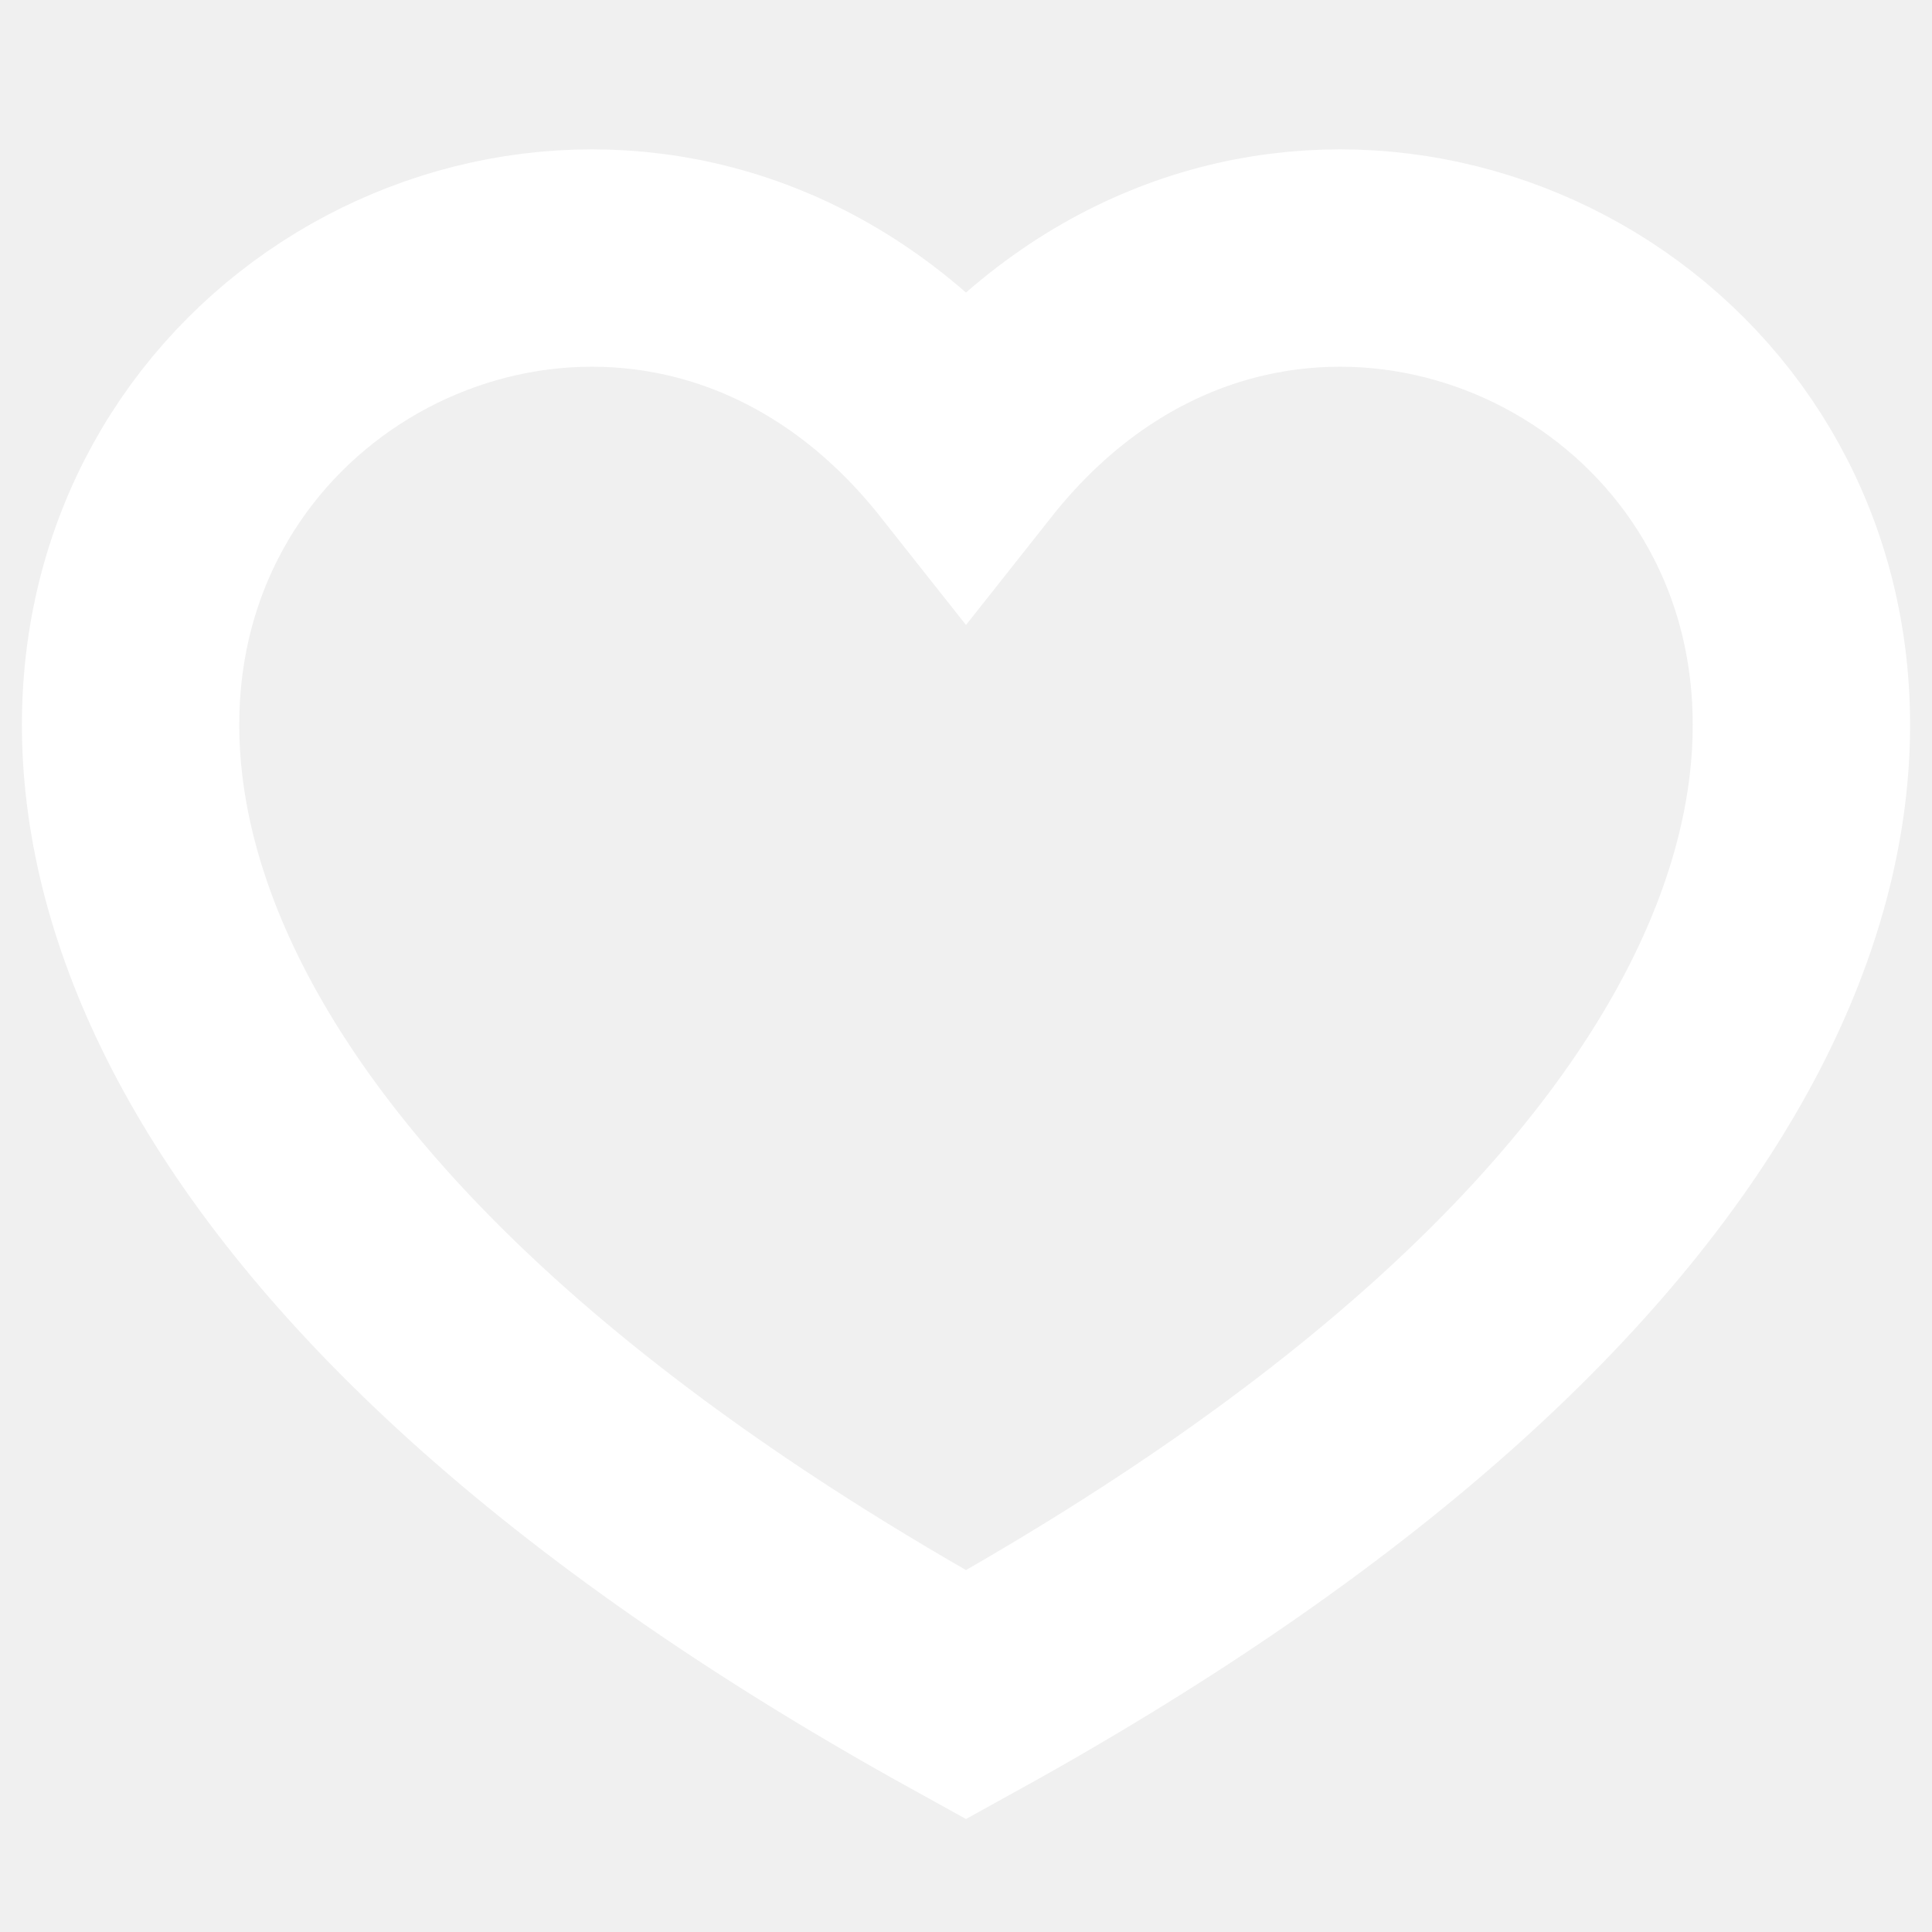
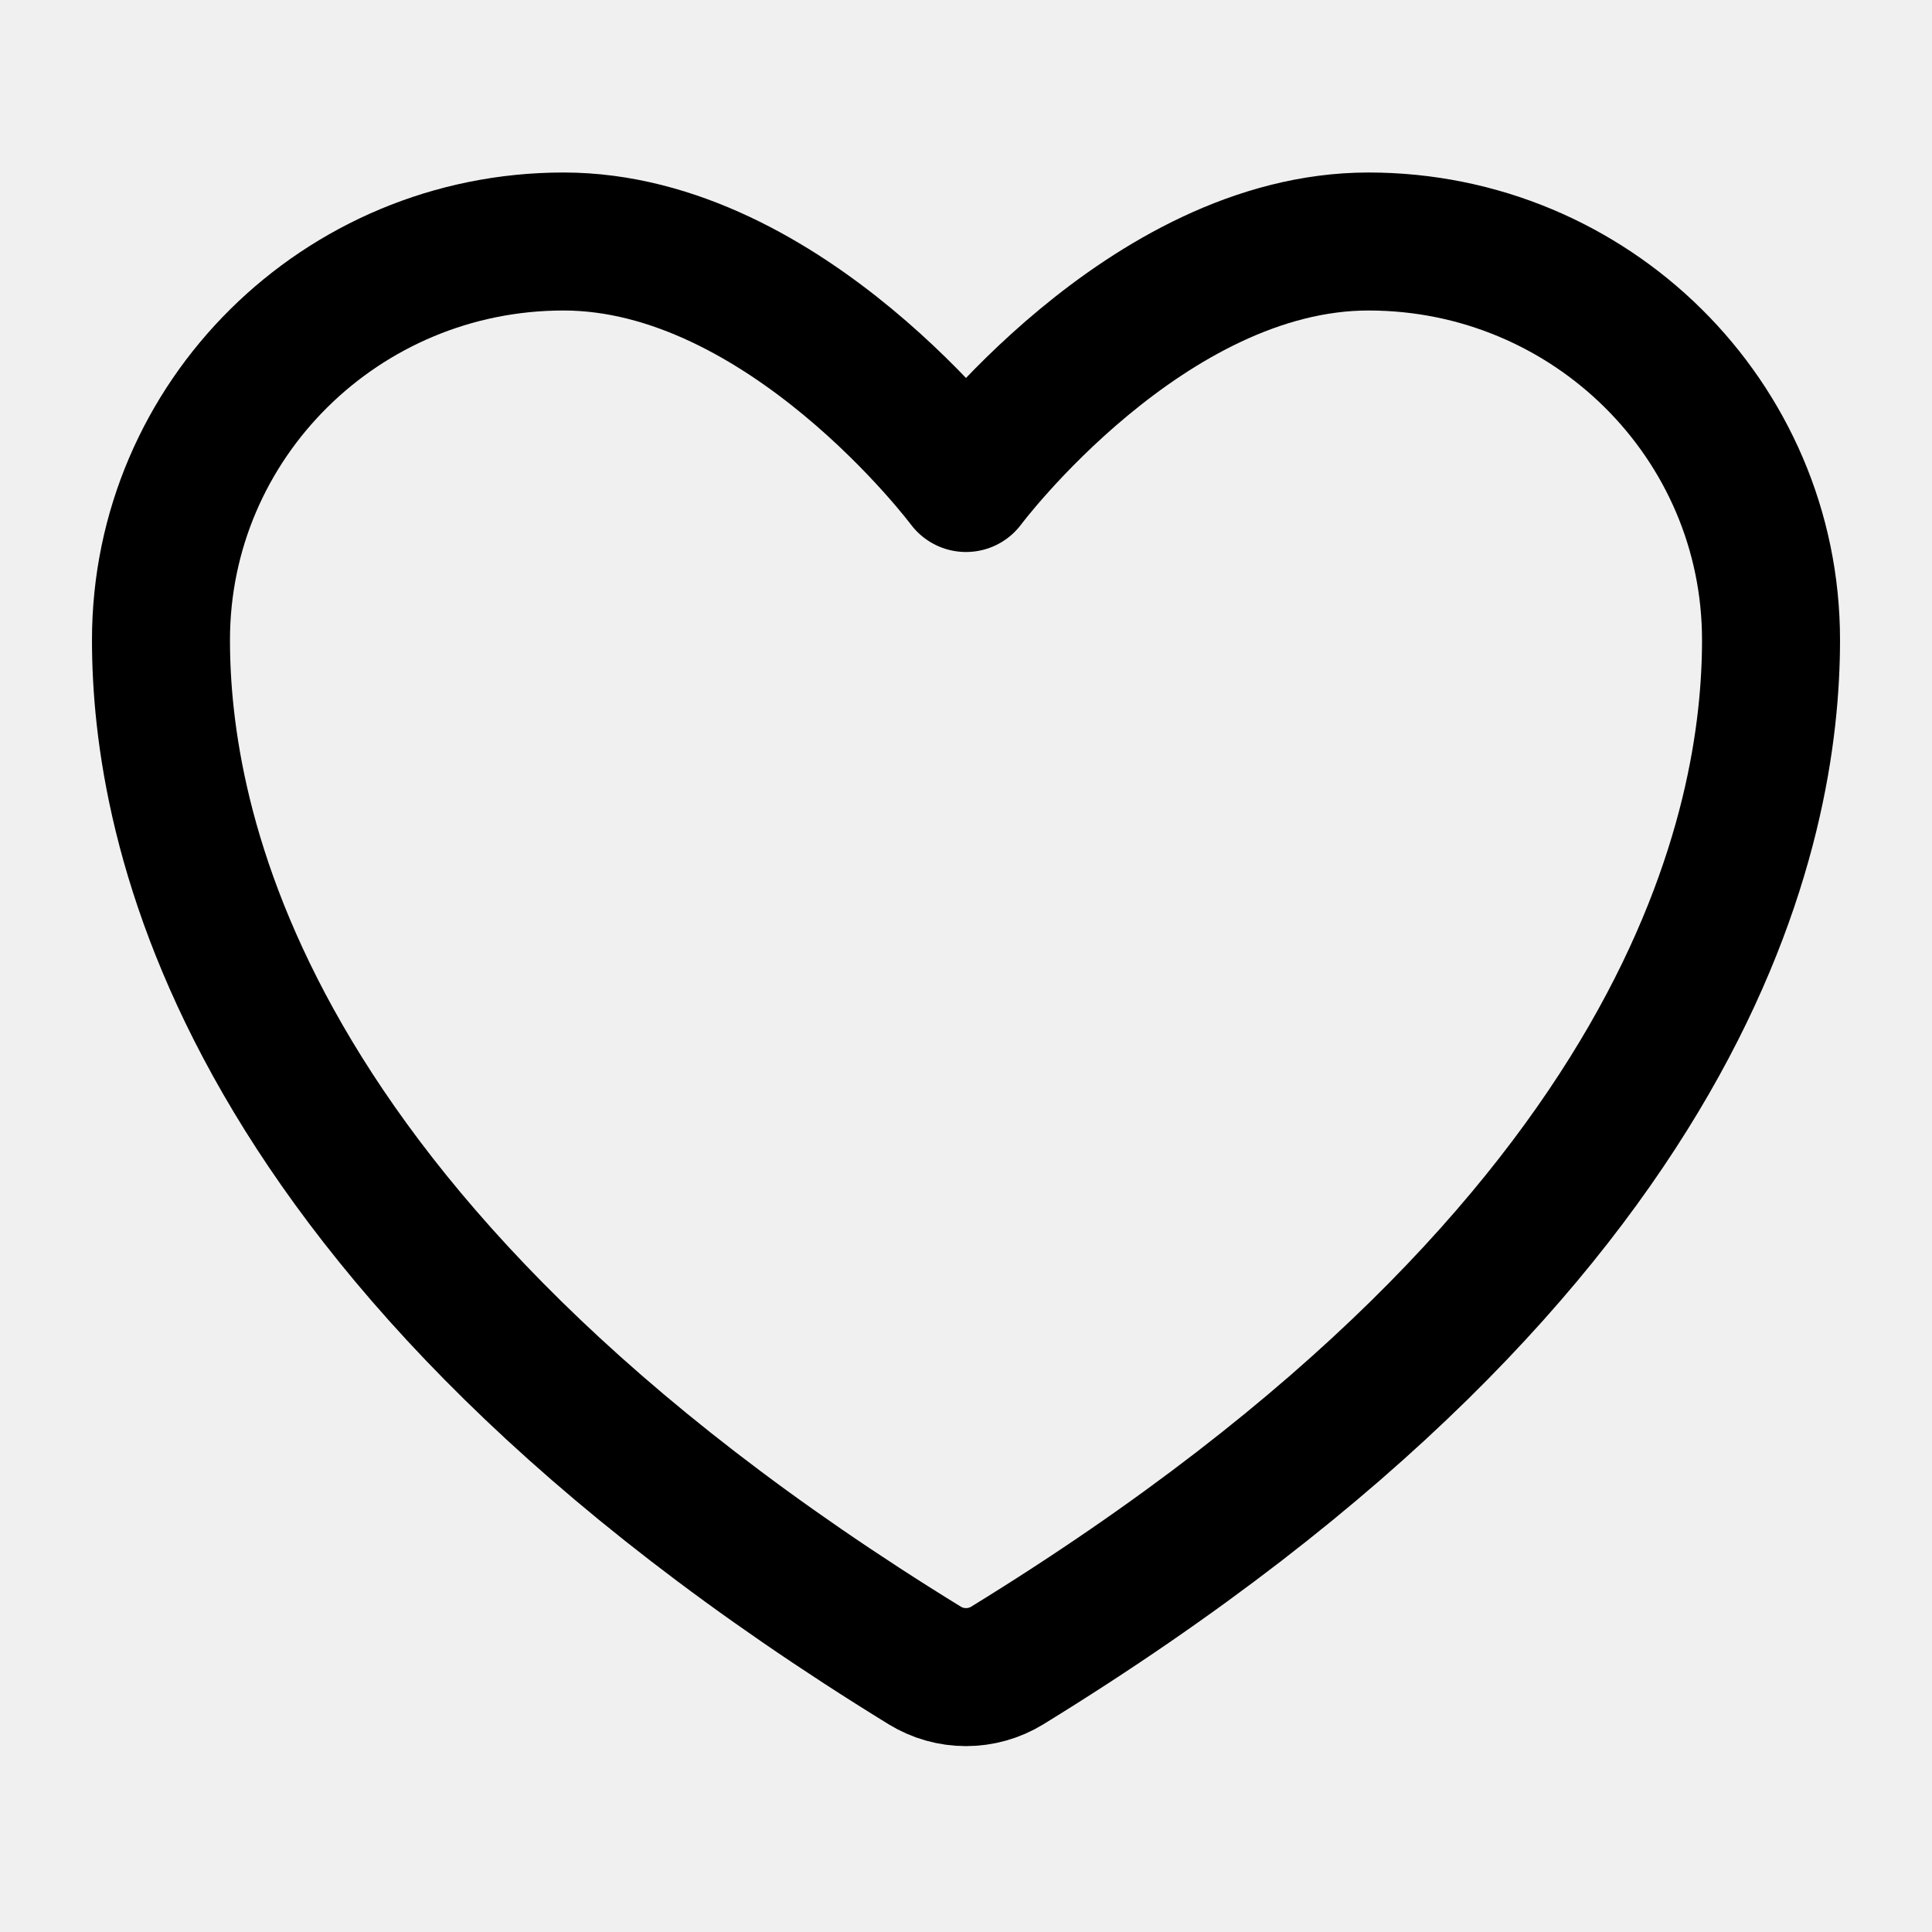
- <svg xmlns="http://www.w3.org/2000/svg" width="16" height="16" viewBox="0 0 16 16" fill="none">
-   <path d="M8 14.036C-5.333 6.667 4 -1.333 8 3.725C12 -1.333 21.333 6.667 8 14.036Z" stroke="white" stroke-width="1.8" />
+ <svg xmlns="http://www.w3.org/2000/svg" width="28" height="28" viewBox="0 0 28 28" fill="none">
+   <path d="M8.167 3.5C4.946 3.5 2.333 6.085 2.333 9.275C2.333 11.85 3.354 17.961 13.403 24.138C13.583 24.248 13.789 24.306 14 24.306C14.211 24.306 14.417 24.248 14.597 24.138C24.646 17.961 25.667 11.85 25.667 9.275C25.667 6.085 23.055 3.5 19.833 3.5C16.612 3.5 14 7 14 7C14 7 11.388 3.5 8.167 3.5Z" stroke="black" stroke-width="2" stroke-linecap="round" stroke-linejoin="round" />
</svg>
